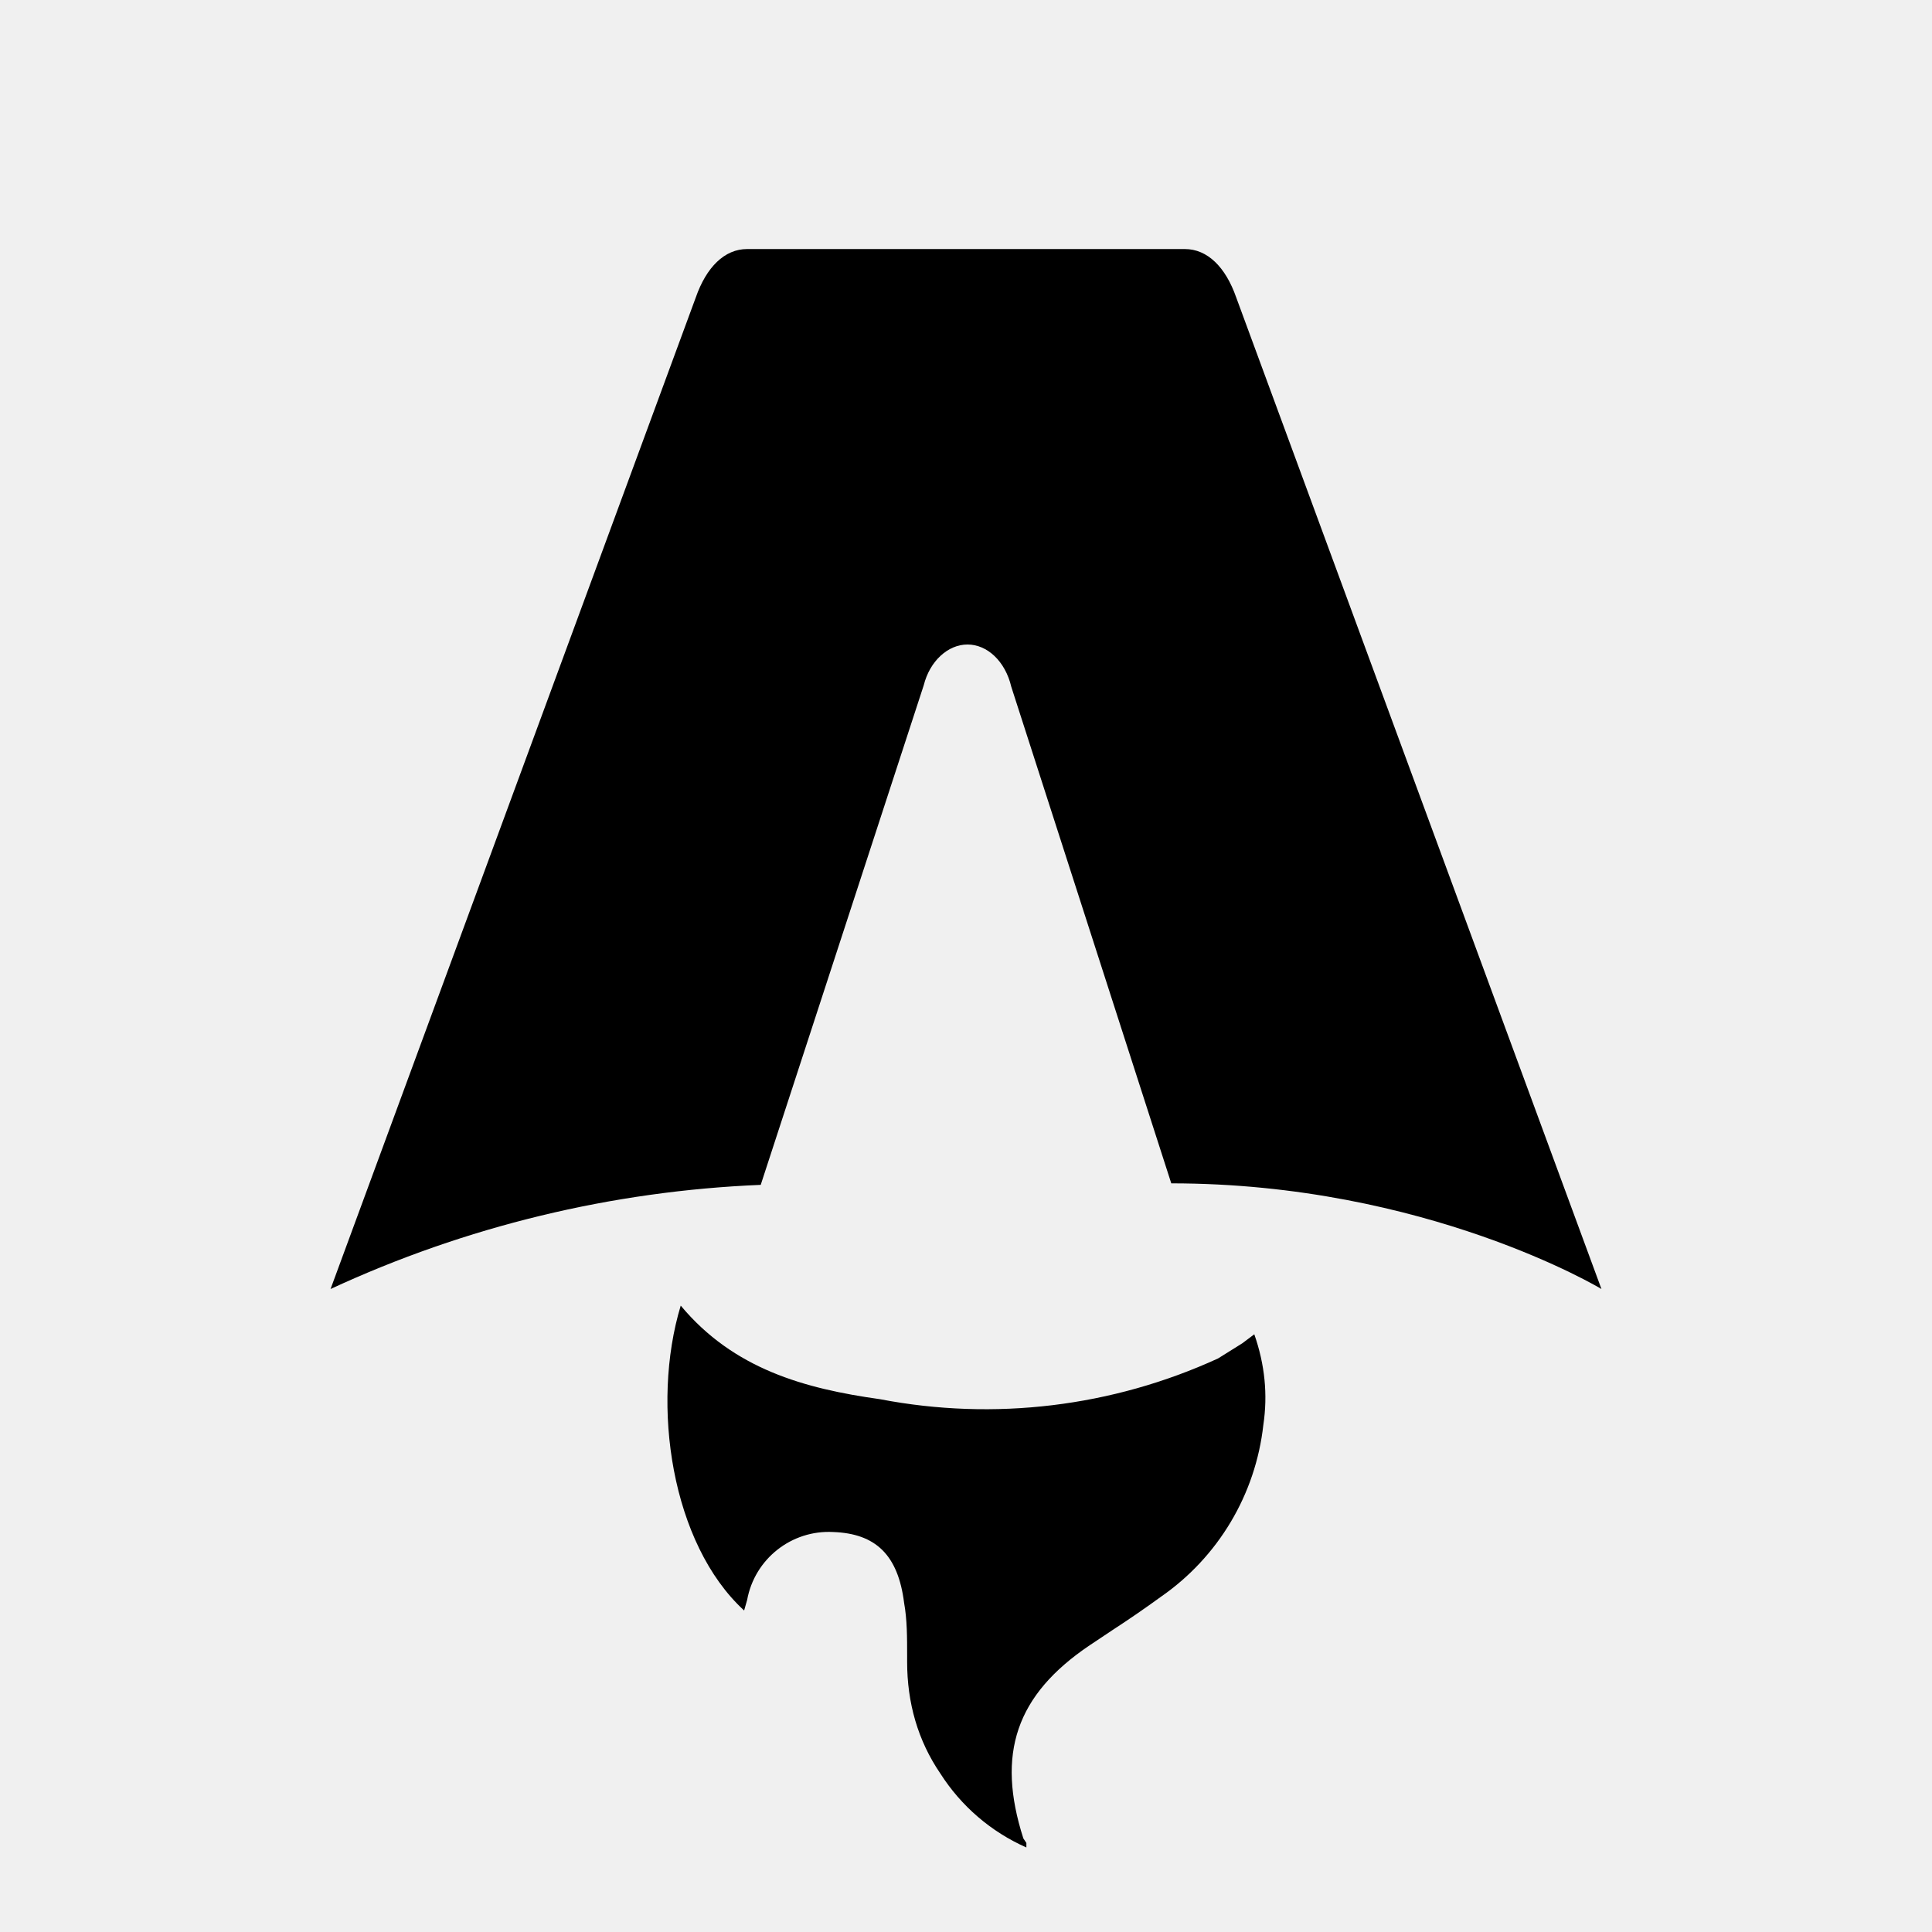
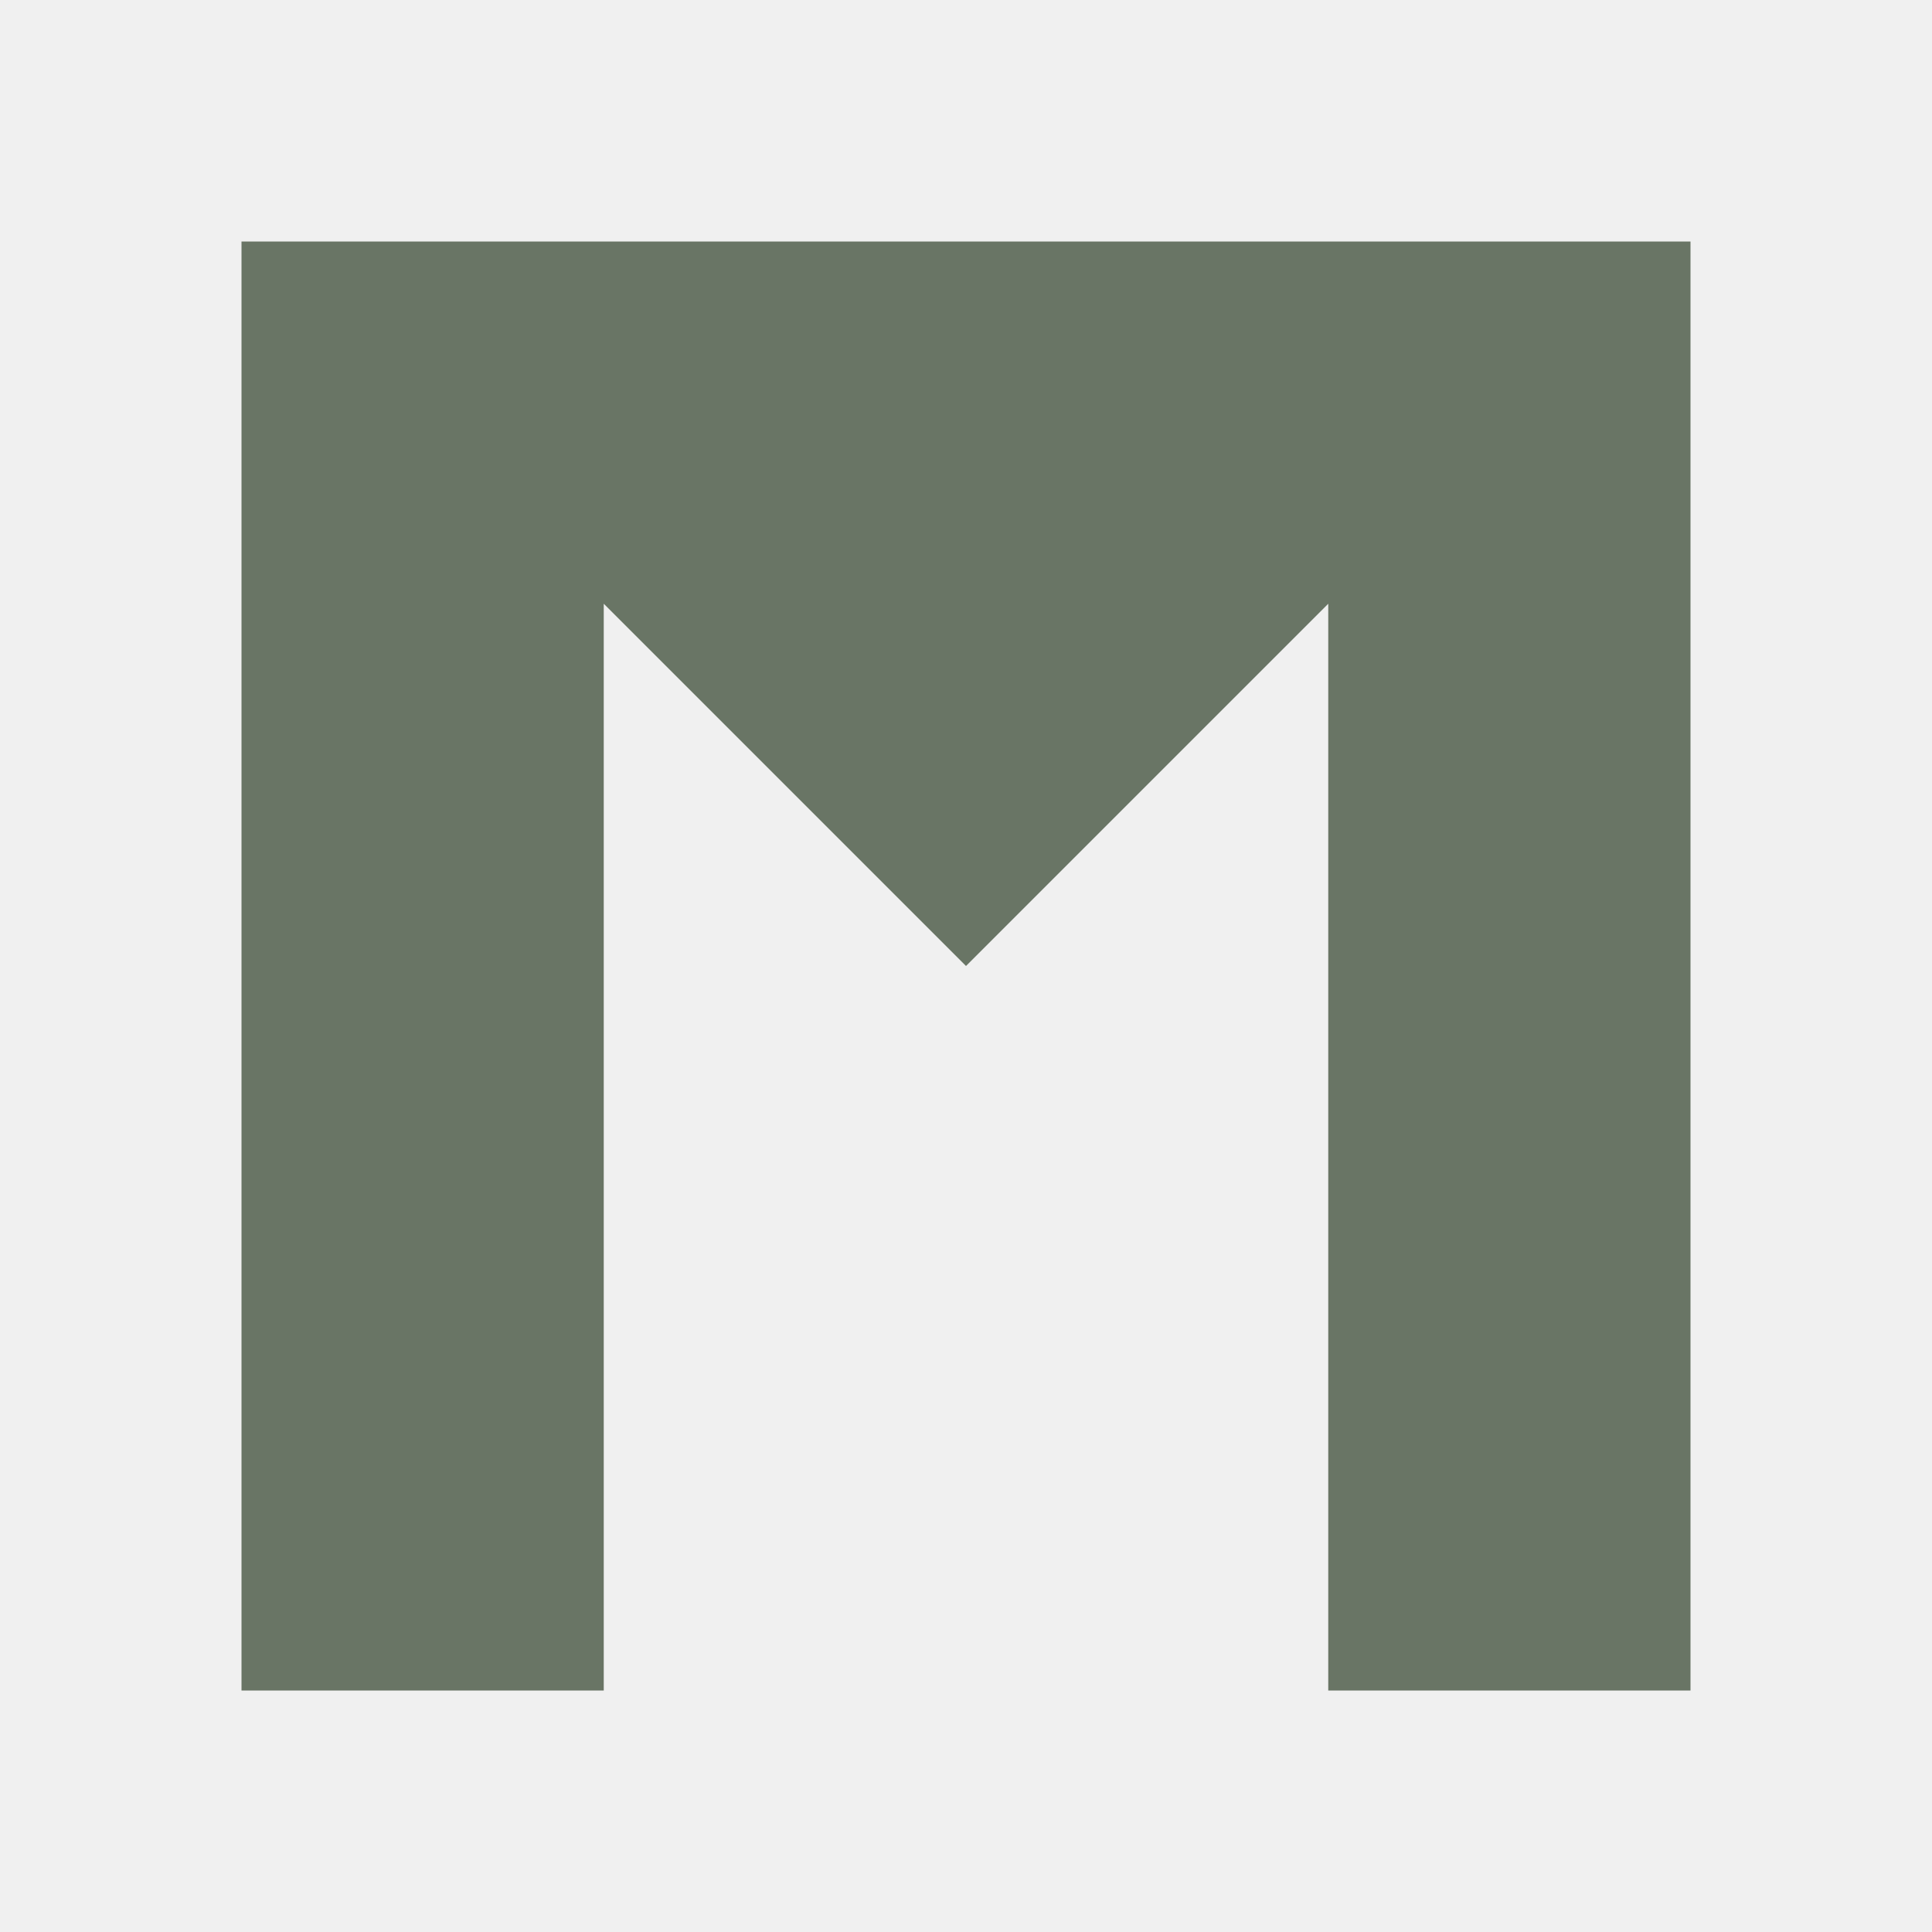
- <svg xmlns="http://www.w3.org/2000/svg" fill="none" viewBox="0 0 128 128">
-   <path d="M50.4 78.5a75.1 75.1 0 0 0-28.5 6.9l24.2-65.7c.7-2 1.9-3.2 3.4-3.2h29c1.5 0 2.7 1.2 3.4 3.2l24.2 65.7s-11.6-7-28.5-7L67 45.5c-.4-1.7-1.6-2.8-2.9-2.8-1.3 0-2.5 1.1-2.9 2.7L50.4 78.5Zm-1.1 28.2Zm-4.2-20.2c-2 6.6-.6 15.8 4.2 20.2a17.5 17.5 0 0 1 .2-.7 5.5 5.5 0 0 1 5.7-4.5c2.8.1 4.3 1.5 4.7 4.7.2 1.1.2 2.3.2 3.5v.4c0 2.7.7 5.2 2.2 7.4a13 13 0 0 0 5.7 4.9v-.3l-.2-.3c-1.8-5.6-.5-9.5 4.4-12.8l1.5-1a73 73 0 0 0 3.2-2.2 16 16 0 0 0 6.8-11.4c.3-2 .1-4-.6-6l-.8.6-1.6 1a37 37 0 0 1-22.4 2.7c-5-.7-9.7-2-13.2-6.2Z" />
-   <style>
-         path { fill: #000; }
-         @media (prefers-color-scheme: dark) {
-             path { fill: #FFF; }
-         }
-     </style>
+ <svg xmlns="http://www.w3.org/2000/svg" viewBox="0 0 32 32">
+   <path d="     M4 4     L28 4     L28 28     L22 28     L22 10     L16 16     L10 10     L10 28     L4 28     Z" fill="#697565" />
</svg>
